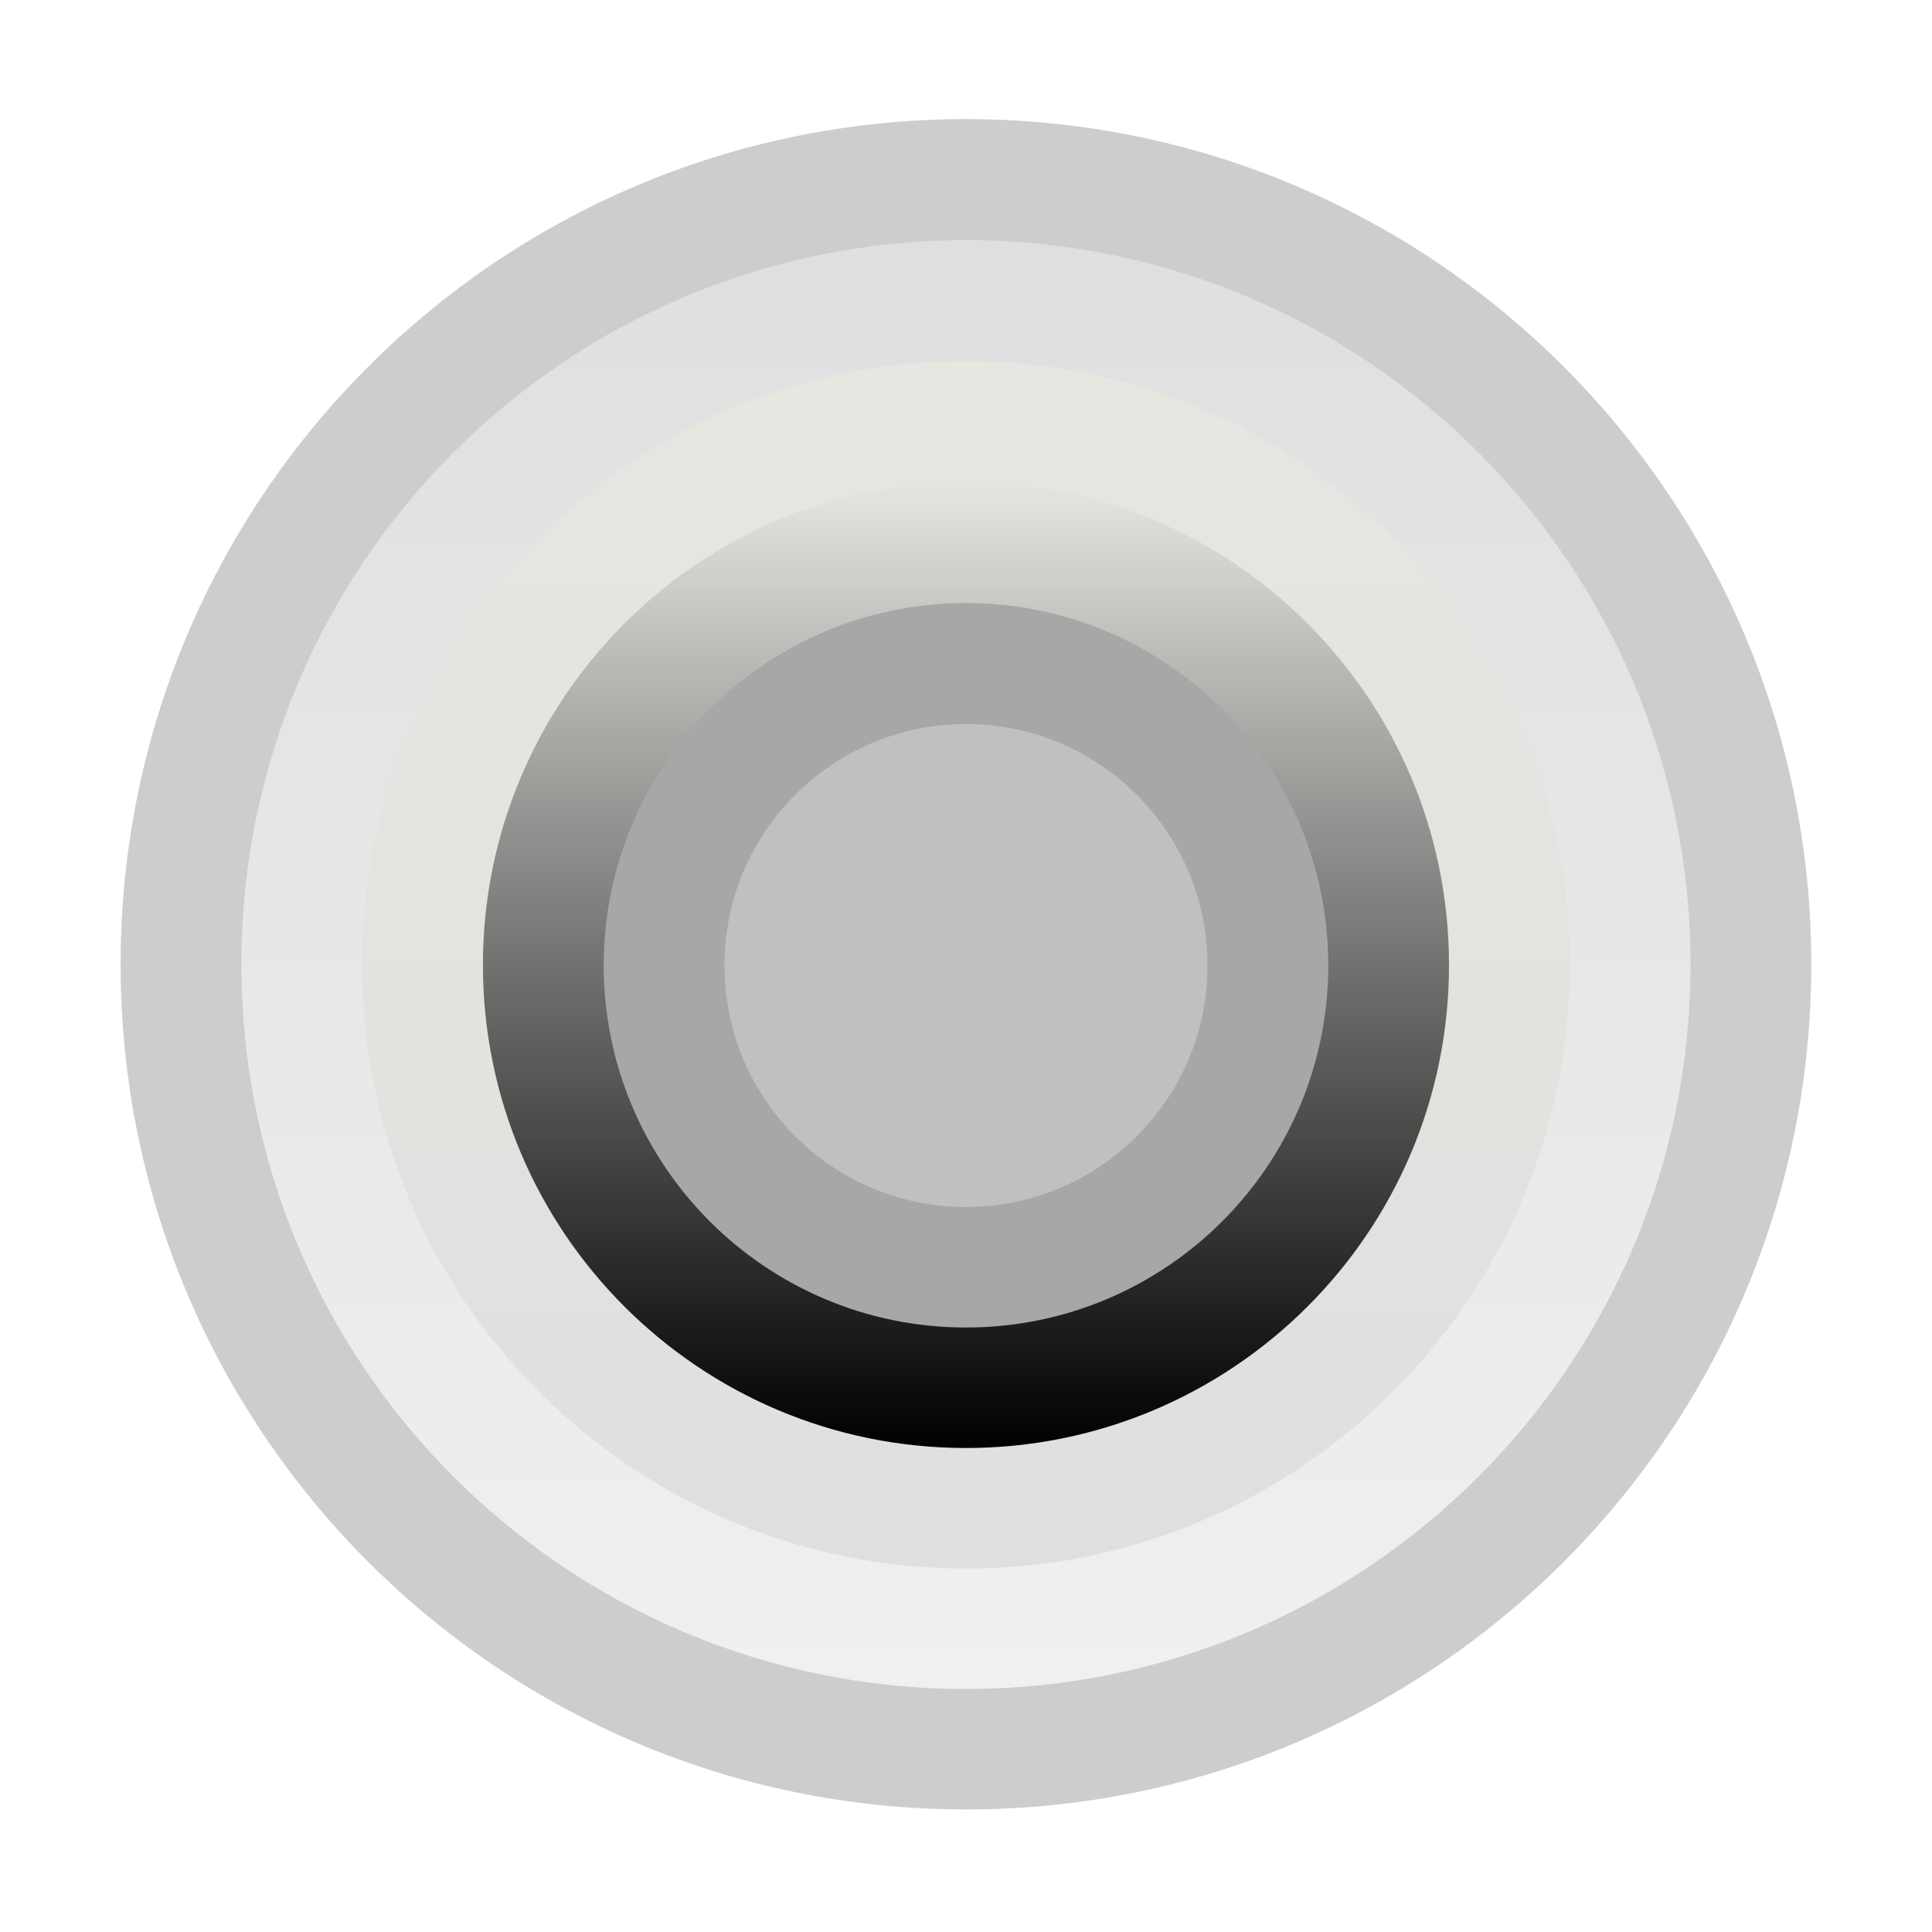
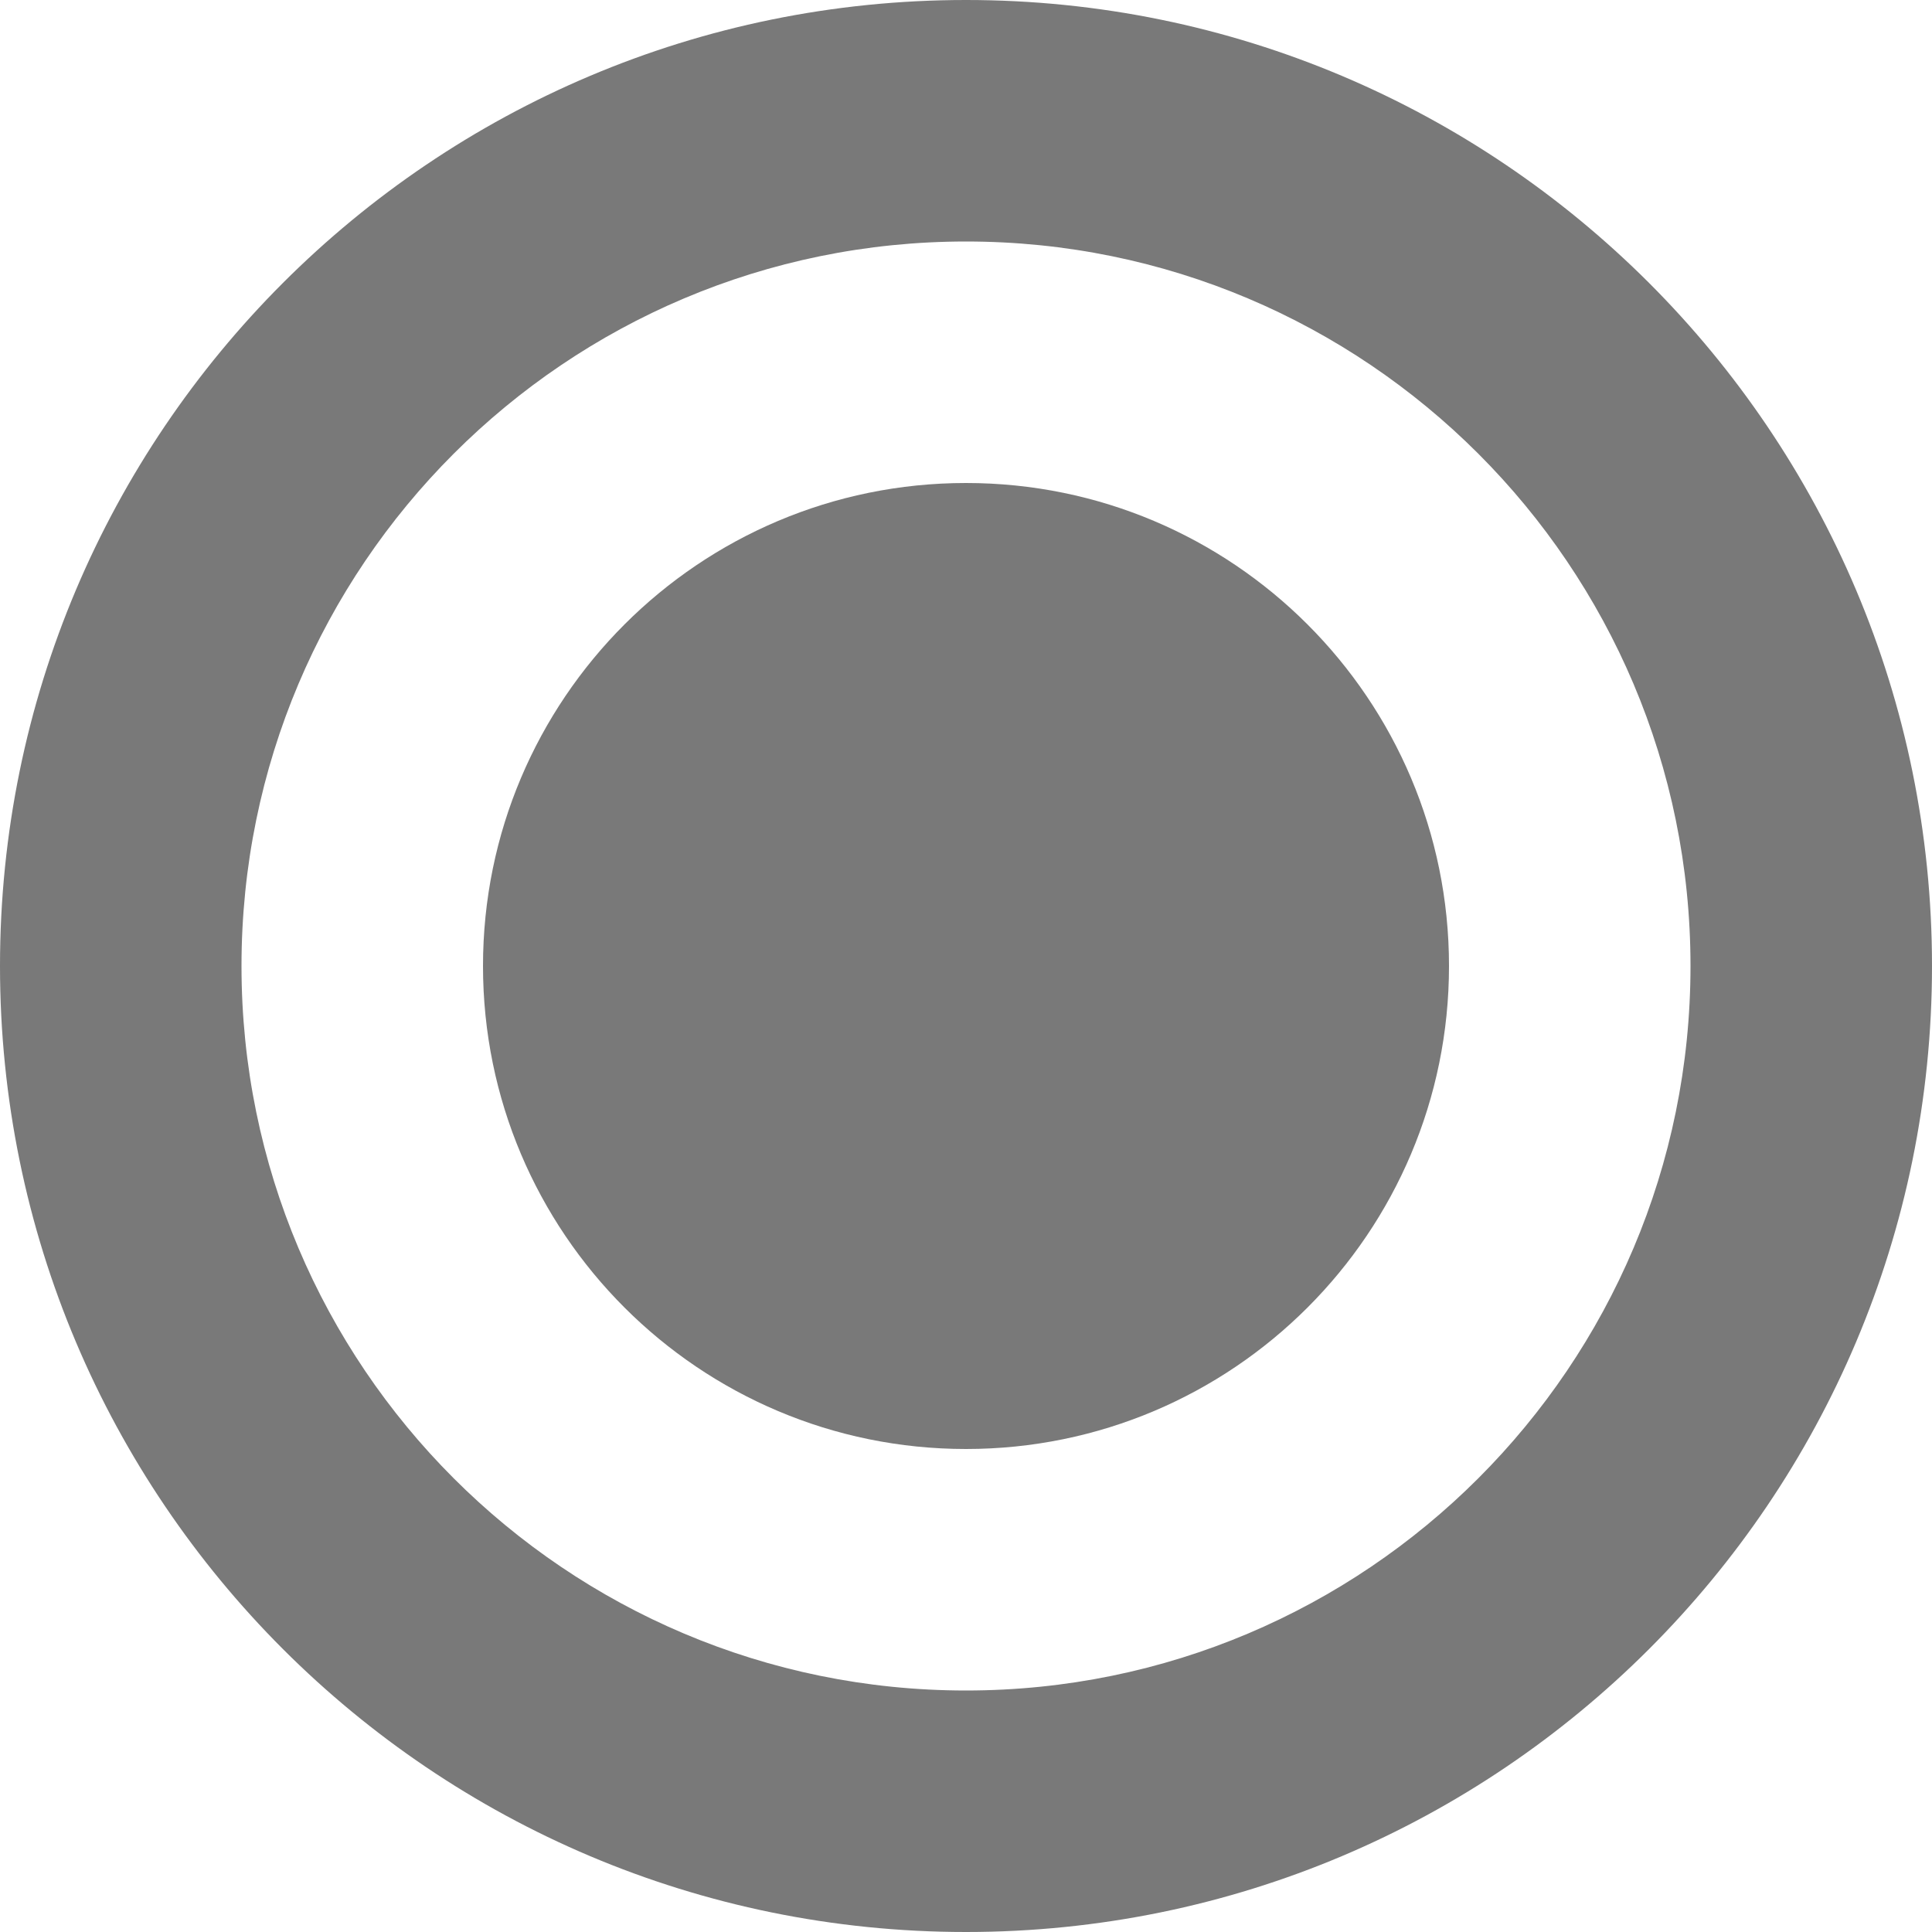
- <svg xmlns="http://www.w3.org/2000/svg" height="16" width="16" version="1.1">
-   <defs>
-     <linearGradient id="c" y2="11.901" gradientUnits="userSpaceOnUse" x2="7.467" y1="2.165" x1="7.467">
-       <stop stop-color="#dfdfdf" offset="0" />
-       <stop stop-color="#f0f0f0" offset="1" />
+ <svg xmlns="http://www.w3.org/2000/svg" id="svg34" version="1.1" width="16" height="16">
+   <defs id="defs22">
+     <linearGradient x1="7.467" y1="2.165" x2="7.467" gradientUnits="userSpaceOnUse" y2="11.901" id="d">
+       <stop id="stop2" offset="0" stop-color="#8eae68" />
+       <stop id="stop4" offset="1" stop-color="#7c8d67" />
    </linearGradient>
-     <linearGradient id="b" y2="11.901" gradientUnits="userSpaceOnUse" x2="7.467" y1="2.165" x1="7.467">
-       <stop stop-color="#e7e6e1" offset="0" />
-       <stop stop-color="#dfdfde" offset="1" />
+     <linearGradient x1="7.467" y1="2.165" x2="7.467" gradientUnits="userSpaceOnUse" y2="11.901" id="c">
+       <stop id="stop7" offset="0" stop-color="#cbccc8" />
+       <stop id="stop9" offset="1" stop-color="#bcea90" />
    </linearGradient>
-     <linearGradient id="a" y2="11.901" gradientUnits="userSpaceOnUse" stop-color="#ebeaea" x2="7.467" y1="2.165" x1="7.467">
-       <stop stop-opacity="0" offset="0" />
-       <stop offset="1" />
+     <linearGradient x1="7.467" y1="2.165" x2="7.467" gradientUnits="userSpaceOnUse" y2="11.901" id="b">
+       <stop id="stop12" offset="0" stop-color="#c0e49a" />
+       <stop id="stop14" offset="1" stop-color="#b9de92" />
+     </linearGradient>
+     <linearGradient x1="7.467" y1="2.165" x2="7.467" gradientUnits="userSpaceOnUse" y2="11.901" id="a">
+       <stop id="stop17" offset="0" stop-color="#8ea476" />
+       <stop id="stop19" offset="1" stop-color="#6c7e58" />
    </linearGradient>
  </defs>
-   <path d="m11.668 7.035a4.19 4.865 0 1 1 -0 -0.019" transform="matrix(1.6708 0 0 1.4387 -4.4946 -2.1218)" fill="#cdcdcd" />
-   <path d="m11.668 7.035a4.19 4.865 0 1 1 -0 -0.019" transform="matrix(1.4321 0 0 1.2332 -2.7097 -.67582)" fill="url(#c)" />
-   <path d="m11.668 7.035a4.19 4.865 0 1 1 -0 -0.019" transform="matrix(1.1934 0 0 1.0277 -.92473 .77015)" fill="url(#b)" />
-   <path d="m11.668 7.035a4.19 4.865 0 1 1 -0 -0.019" transform="matrix(.95474 0 0 .82214 .86021 2.2161)" fill="url(#a)" />
-   <path d="m11.668 7.035a4.19 4.865 0 1 1 -0 -0.019" transform="matrix(.71606 0 0 .61661 2.6452 3.6621)" fill="#a7a7a7" />
-   <path d="m11.668 7.035a4.19 4.865 0 1 1 -0 -0.019" transform="matrix(.47737 0 0 .41107 4.4301 5.1081)" fill="#c0c0c0" />
+   <path id="path4515" d="M 8 0 A 8 8 0 0 0 0 8 A 8 8 0 0 0 8 16 A 8 8 0 0 0 16 8 A 8 8 0 0 0 8 0 z M 8 2 A 6 6 0 0 1 14 8 A 6 6 0 0 1 8 14 A 6 6 0 0 1 2 8 A 6 6 0 0 1 8 2 z " style="opacity:1;fill:#797979;fill-opacity:1;stroke:none;stroke-width:2.637;stroke-miterlimit:4;stroke-dasharray:none;stroke-opacity:1" />
+   <circle r="4" cy="8" cx="8" id="path4612" style="opacity:1;fill:#797979;fill-opacity:1;stroke:none;stroke-width:2.575;stroke-miterlimit:4;stroke-dasharray:none;stroke-opacity:1" />
</svg>
